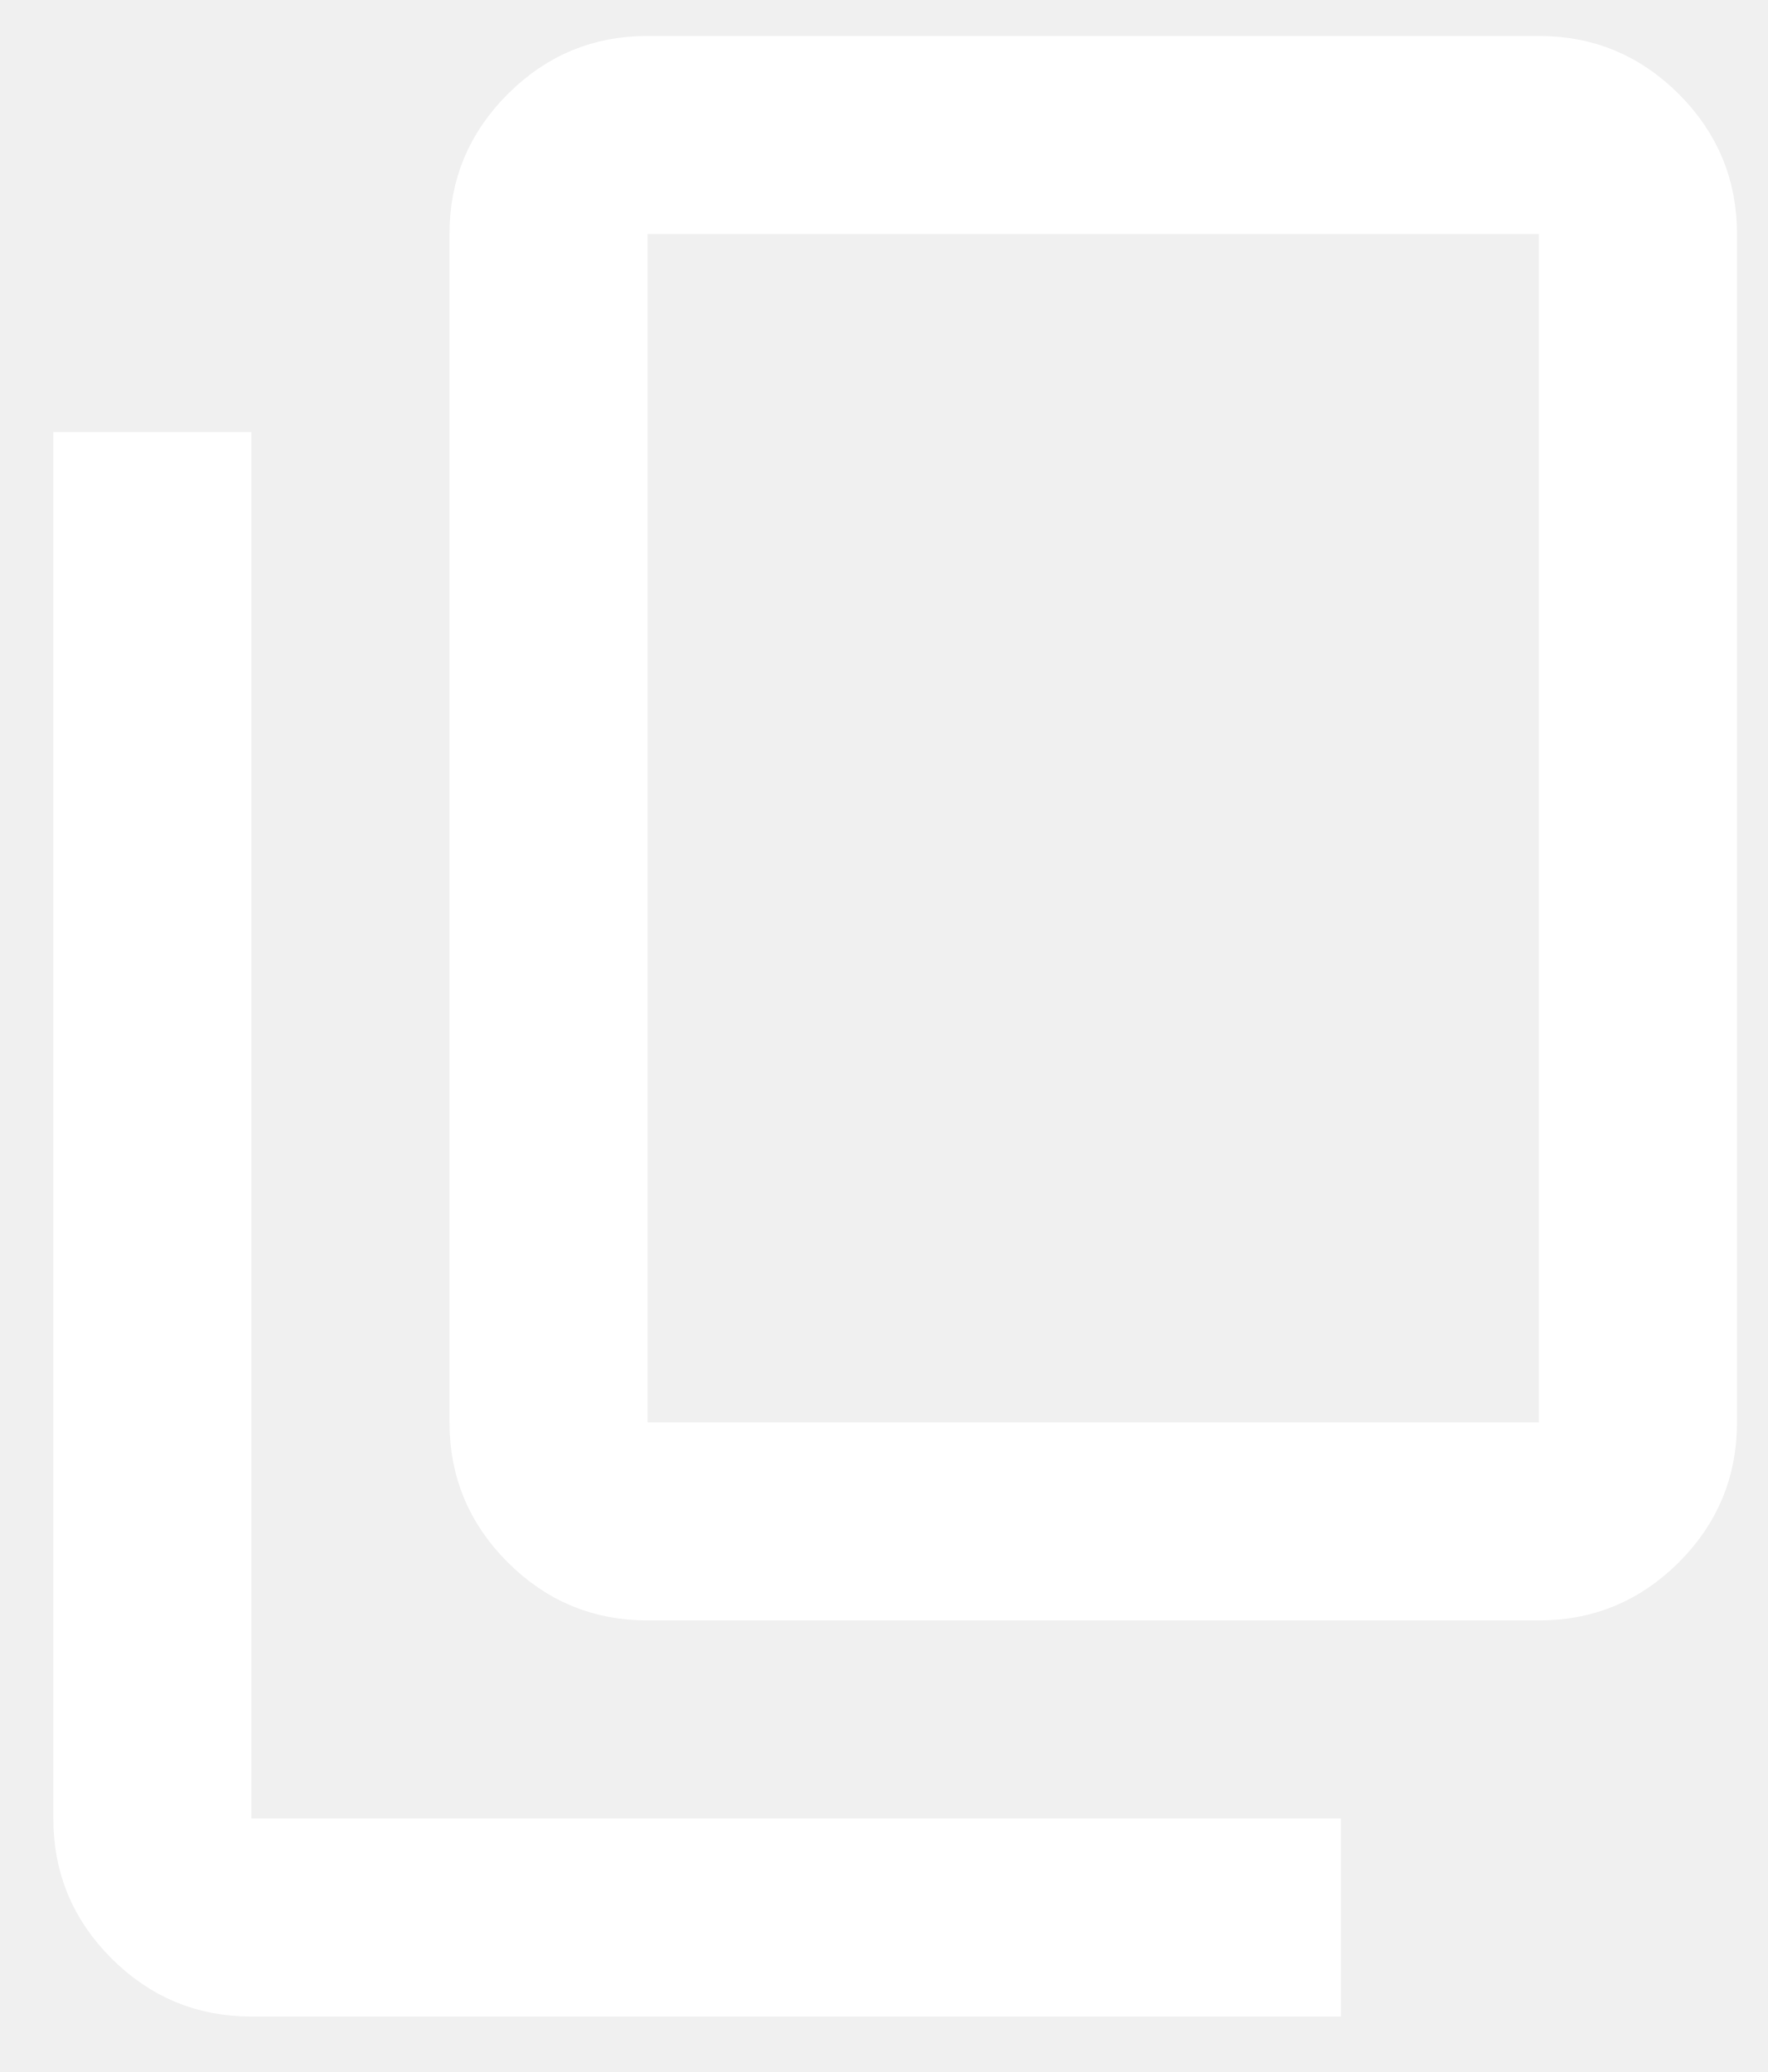
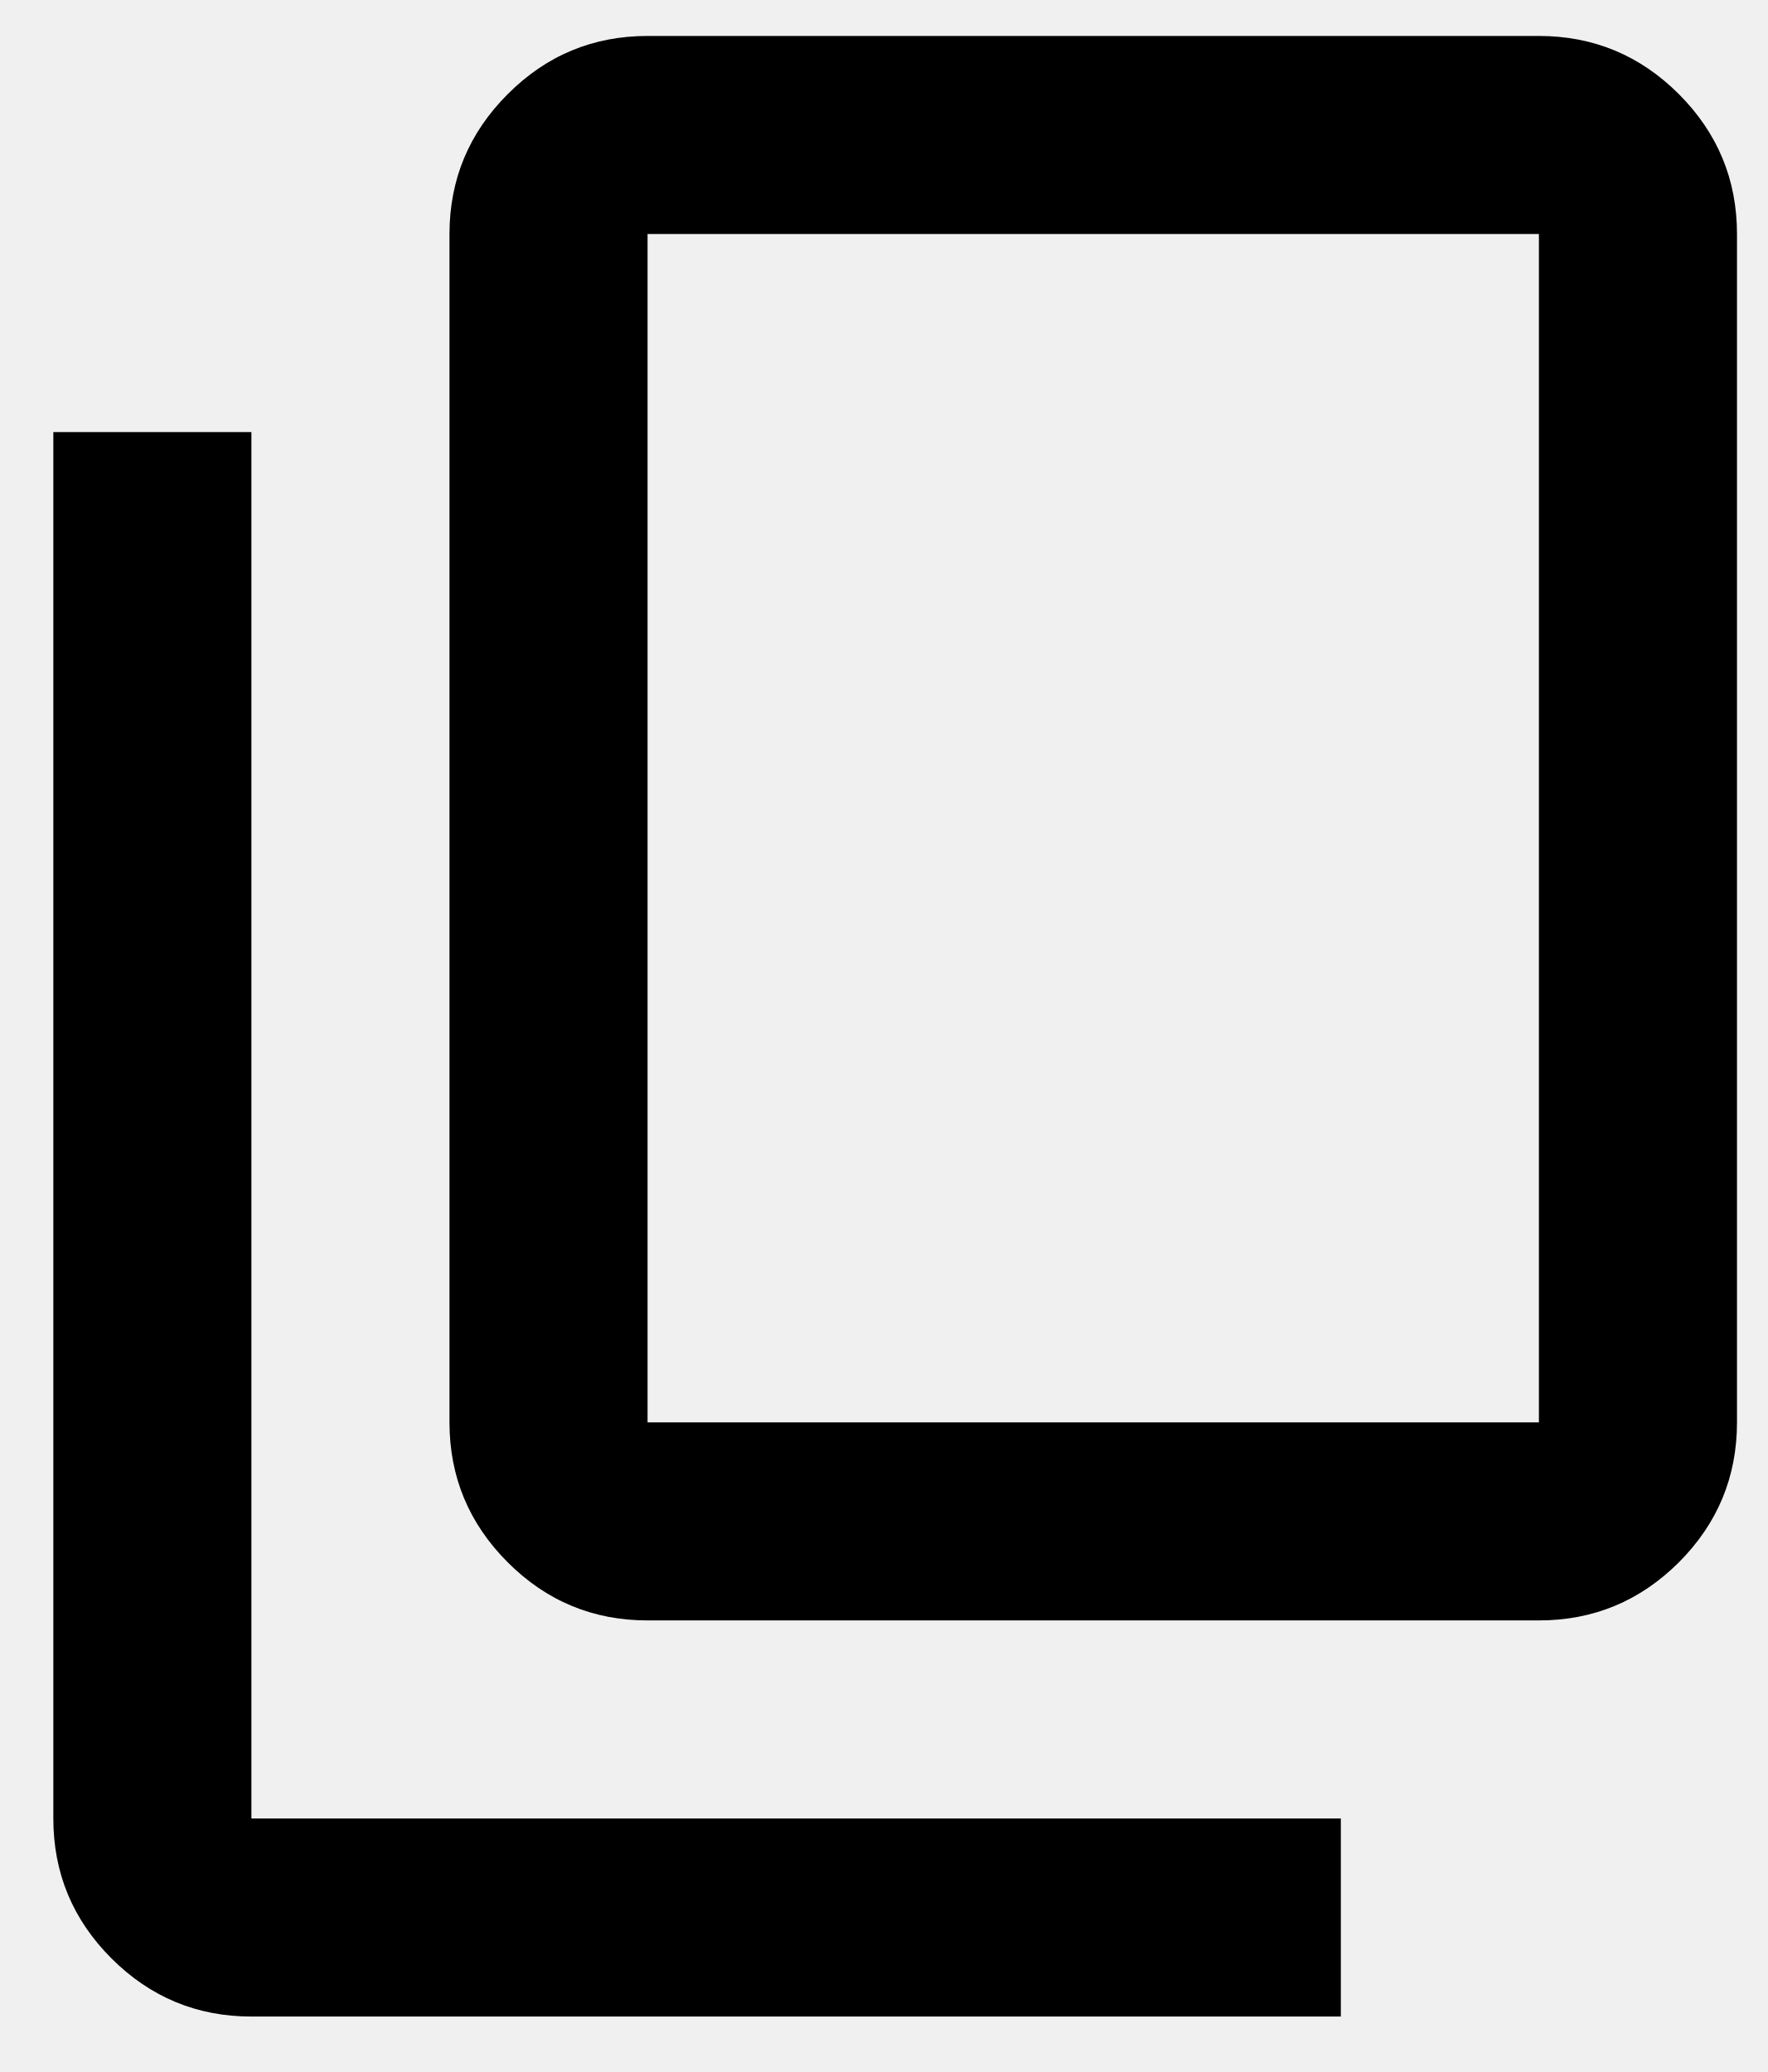
- <svg xmlns="http://www.w3.org/2000/svg" width="29" height="34" viewBox="0 0 29 34" fill="none">
-   <path d="M4.125 33.09C3.231 33.09 2.466 32.772 1.829 32.136C1.193 31.5 0.875 30.734 0.875 29.84V7.09H4.125V29.84H22V33.09H4.125ZM10.625 26.59C9.731 26.59 8.966 26.272 8.331 25.637C7.694 25 7.375 24.234 7.375 23.34V3.84C7.375 2.947 7.694 2.181 8.331 1.544C8.966 0.908 9.731 0.59 10.625 0.59H25.25C26.144 0.59 26.909 0.908 27.546 1.544C28.182 2.181 28.5 2.947 28.5 3.84V23.34C28.5 24.234 28.182 25 27.546 25.637C26.909 26.272 26.144 26.59 25.25 26.59H10.625ZM10.625 23.34H25.25V3.84H10.625V23.34ZM10.625 23.34V3.84V23.34Z" fill="white" />
+ <svg xmlns="http://www.w3.org/2000/svg" width="29" height="34" viewBox="0 0 29 34" fill="inherit">
+   <path d="M4.125 33.09C3.231 33.09 2.466 32.772 1.829 32.136C1.193 31.5 0.875 30.734 0.875 29.84V7.09H4.125V29.84H22V33.09H4.125ZM10.625 26.59C9.731 26.59 8.966 26.272 8.331 25.637C7.694 25 7.375 24.234 7.375 23.34V3.84C7.375 2.947 7.694 2.181 8.331 1.544C8.966 0.908 9.731 0.59 10.625 0.59H25.25C26.144 0.59 26.909 0.908 27.546 1.544C28.182 2.181 28.5 2.947 28.5 3.84V23.34C28.5 24.234 28.182 25 27.546 25.637C26.909 26.272 26.144 26.59 25.25 26.59H10.625ZM10.625 23.34H25.25V3.84H10.625V23.34ZM10.625 23.34V3.84V23.34Z" fill="inherit" />
</svg>
